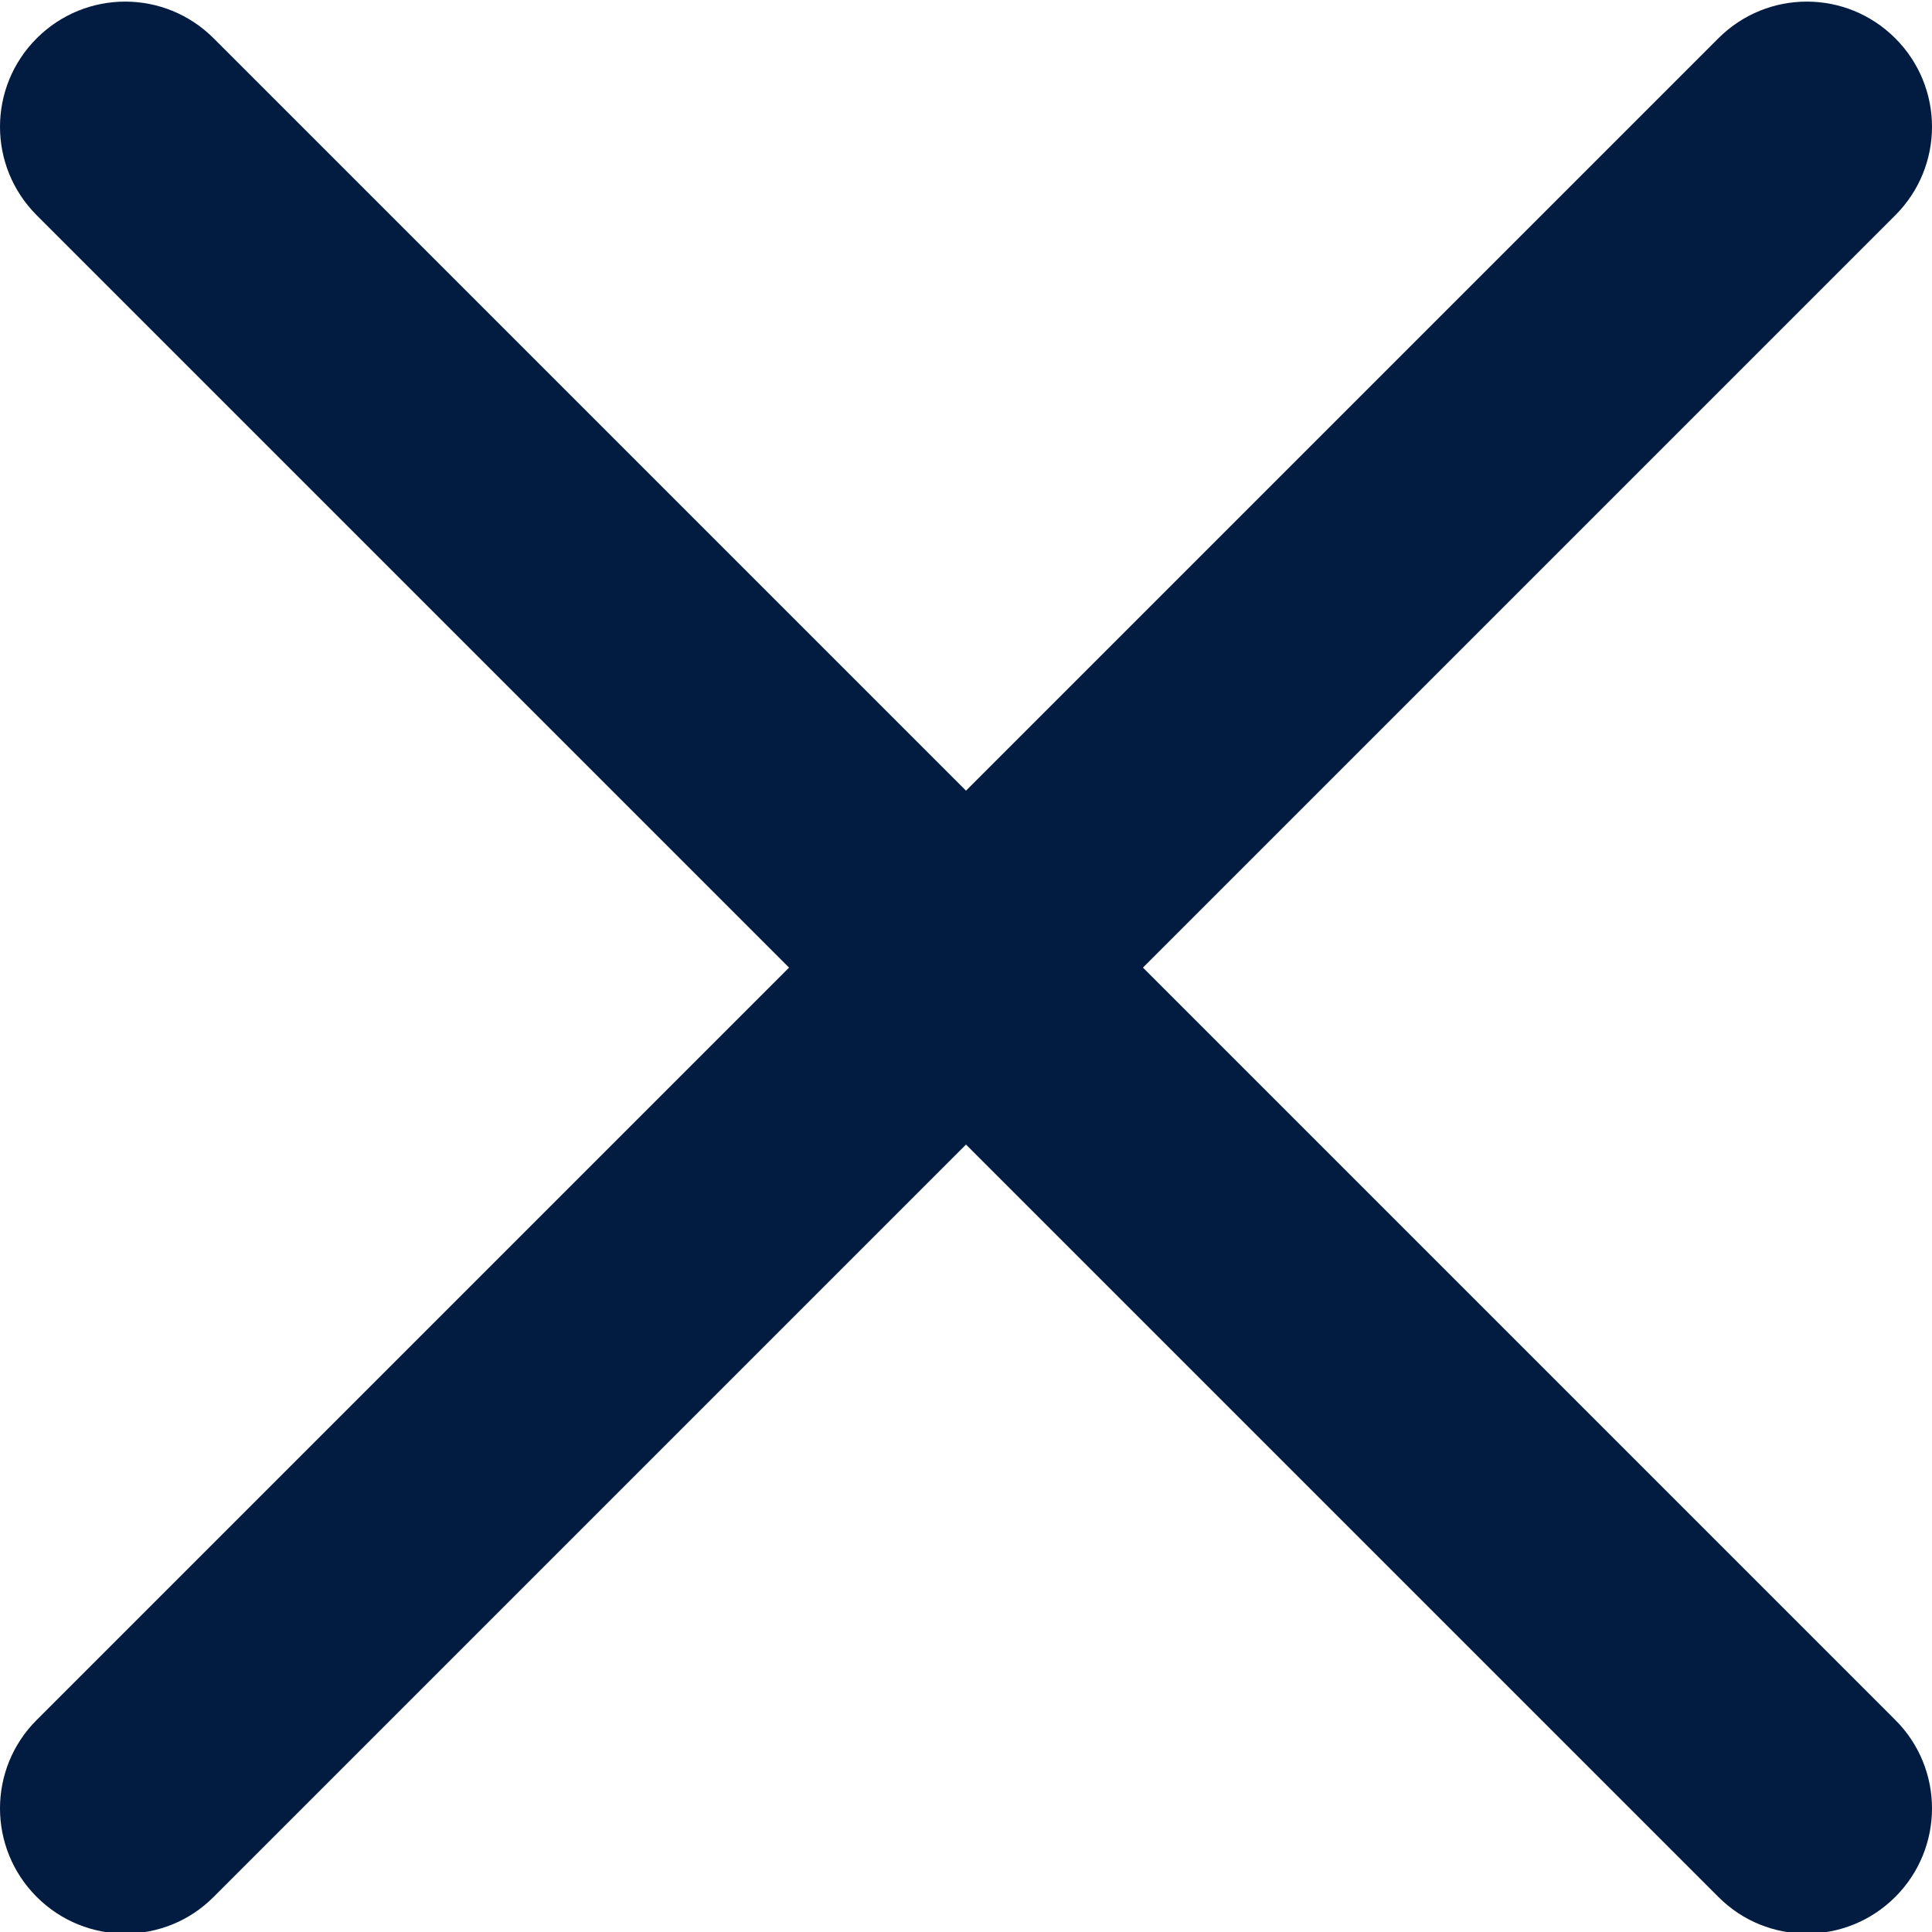
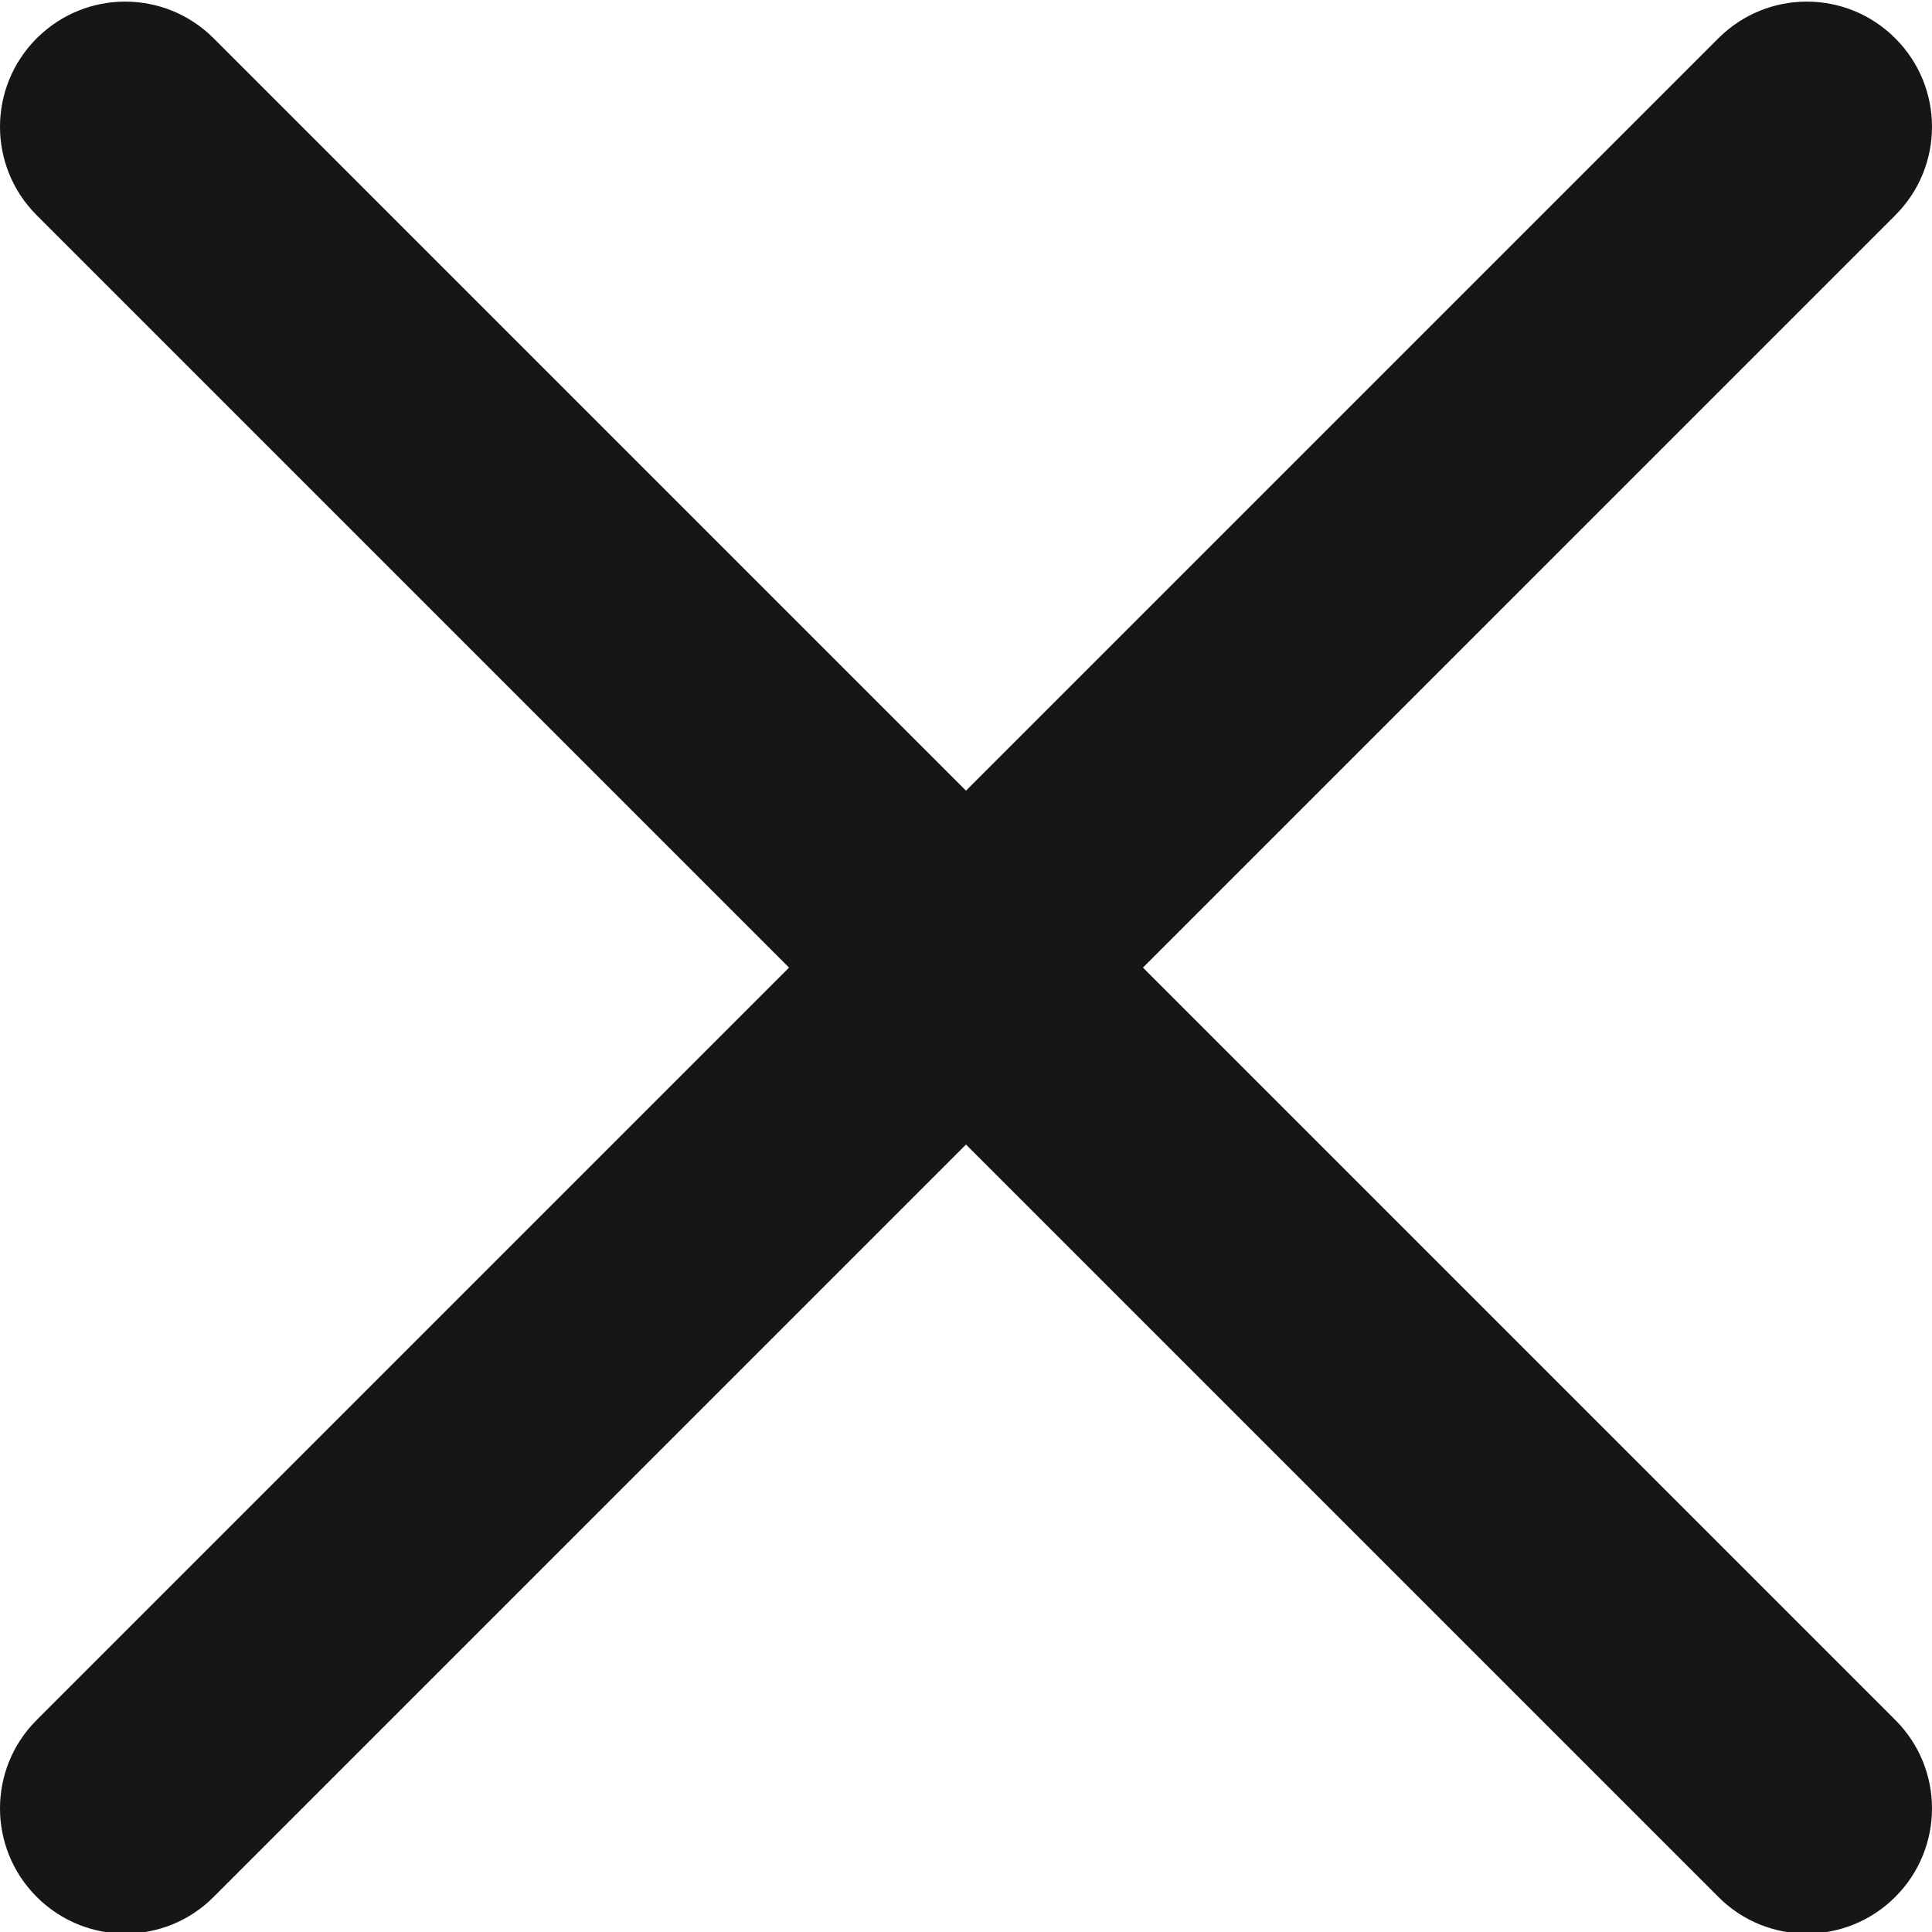
<svg xmlns="http://www.w3.org/2000/svg" width="12" height="12" viewBox="0 0 12 12" fill="none">
  <g clip-path="url(#clip0)">
-     <path d="M4.901 6.01L0.228 1.337C-0.076 1.033 -0.076 0.542 0.228 0.238C0.532 -0.066 1.023 -0.066 1.327 0.238L6 4.911L10.673 0.238C10.977 -0.066 11.468 -0.066 11.772 0.238C12.076 0.542 12.076 1.033 11.772 1.337L7.099 6.01L11.772 10.683C12.076 10.986 12.076 11.478 11.772 11.782C11.62 11.934 11.421 12.01 11.222 12.01C11.023 12.01 10.824 11.934 10.673 11.782L6 7.109L1.327 11.782C1.176 11.934 0.977 12.01 0.778 12.01C0.579 12.01 0.38 11.934 0.228 11.782C-0.076 11.478 -0.076 10.986 0.228 10.683L4.901 6.01Z" fill="#011c40" />
+     <path d="M4.901 6.01L0.228 1.337C-0.076 1.033 -0.076 0.542 0.228 0.238C0.532 -0.066 1.023 -0.066 1.327 0.238L6 4.911L10.673 0.238C10.977 -0.066 11.468 -0.066 11.772 0.238C12.076 0.542 12.076 1.033 11.772 1.337L7.099 6.01L11.772 10.683C12.076 10.986 12.076 11.478 11.772 11.782C11.62 11.934 11.421 12.01 11.222 12.01C11.023 12.01 10.824 11.934 10.673 11.782L6 7.109L1.327 11.782C1.176 11.934 0.977 12.01 0.778 12.01C0.579 12.01 0.38 11.934 0.228 11.782C-0.076 11.478 -0.076 10.986 0.228 10.683L4.901 6.01Z" fill="#161616" />
  </g>
  <defs>
    <clipPath id="clip0">
-       <rect width="12" height="12" fill="#011c40" transform="matrix(-1 0 0 1 12 0)" />
+       <rect width="12" height="12" fill="#161616" transform="matrix(-1 0 0 1 12 0)" />
    </clipPath>
  </defs>
</svg>
